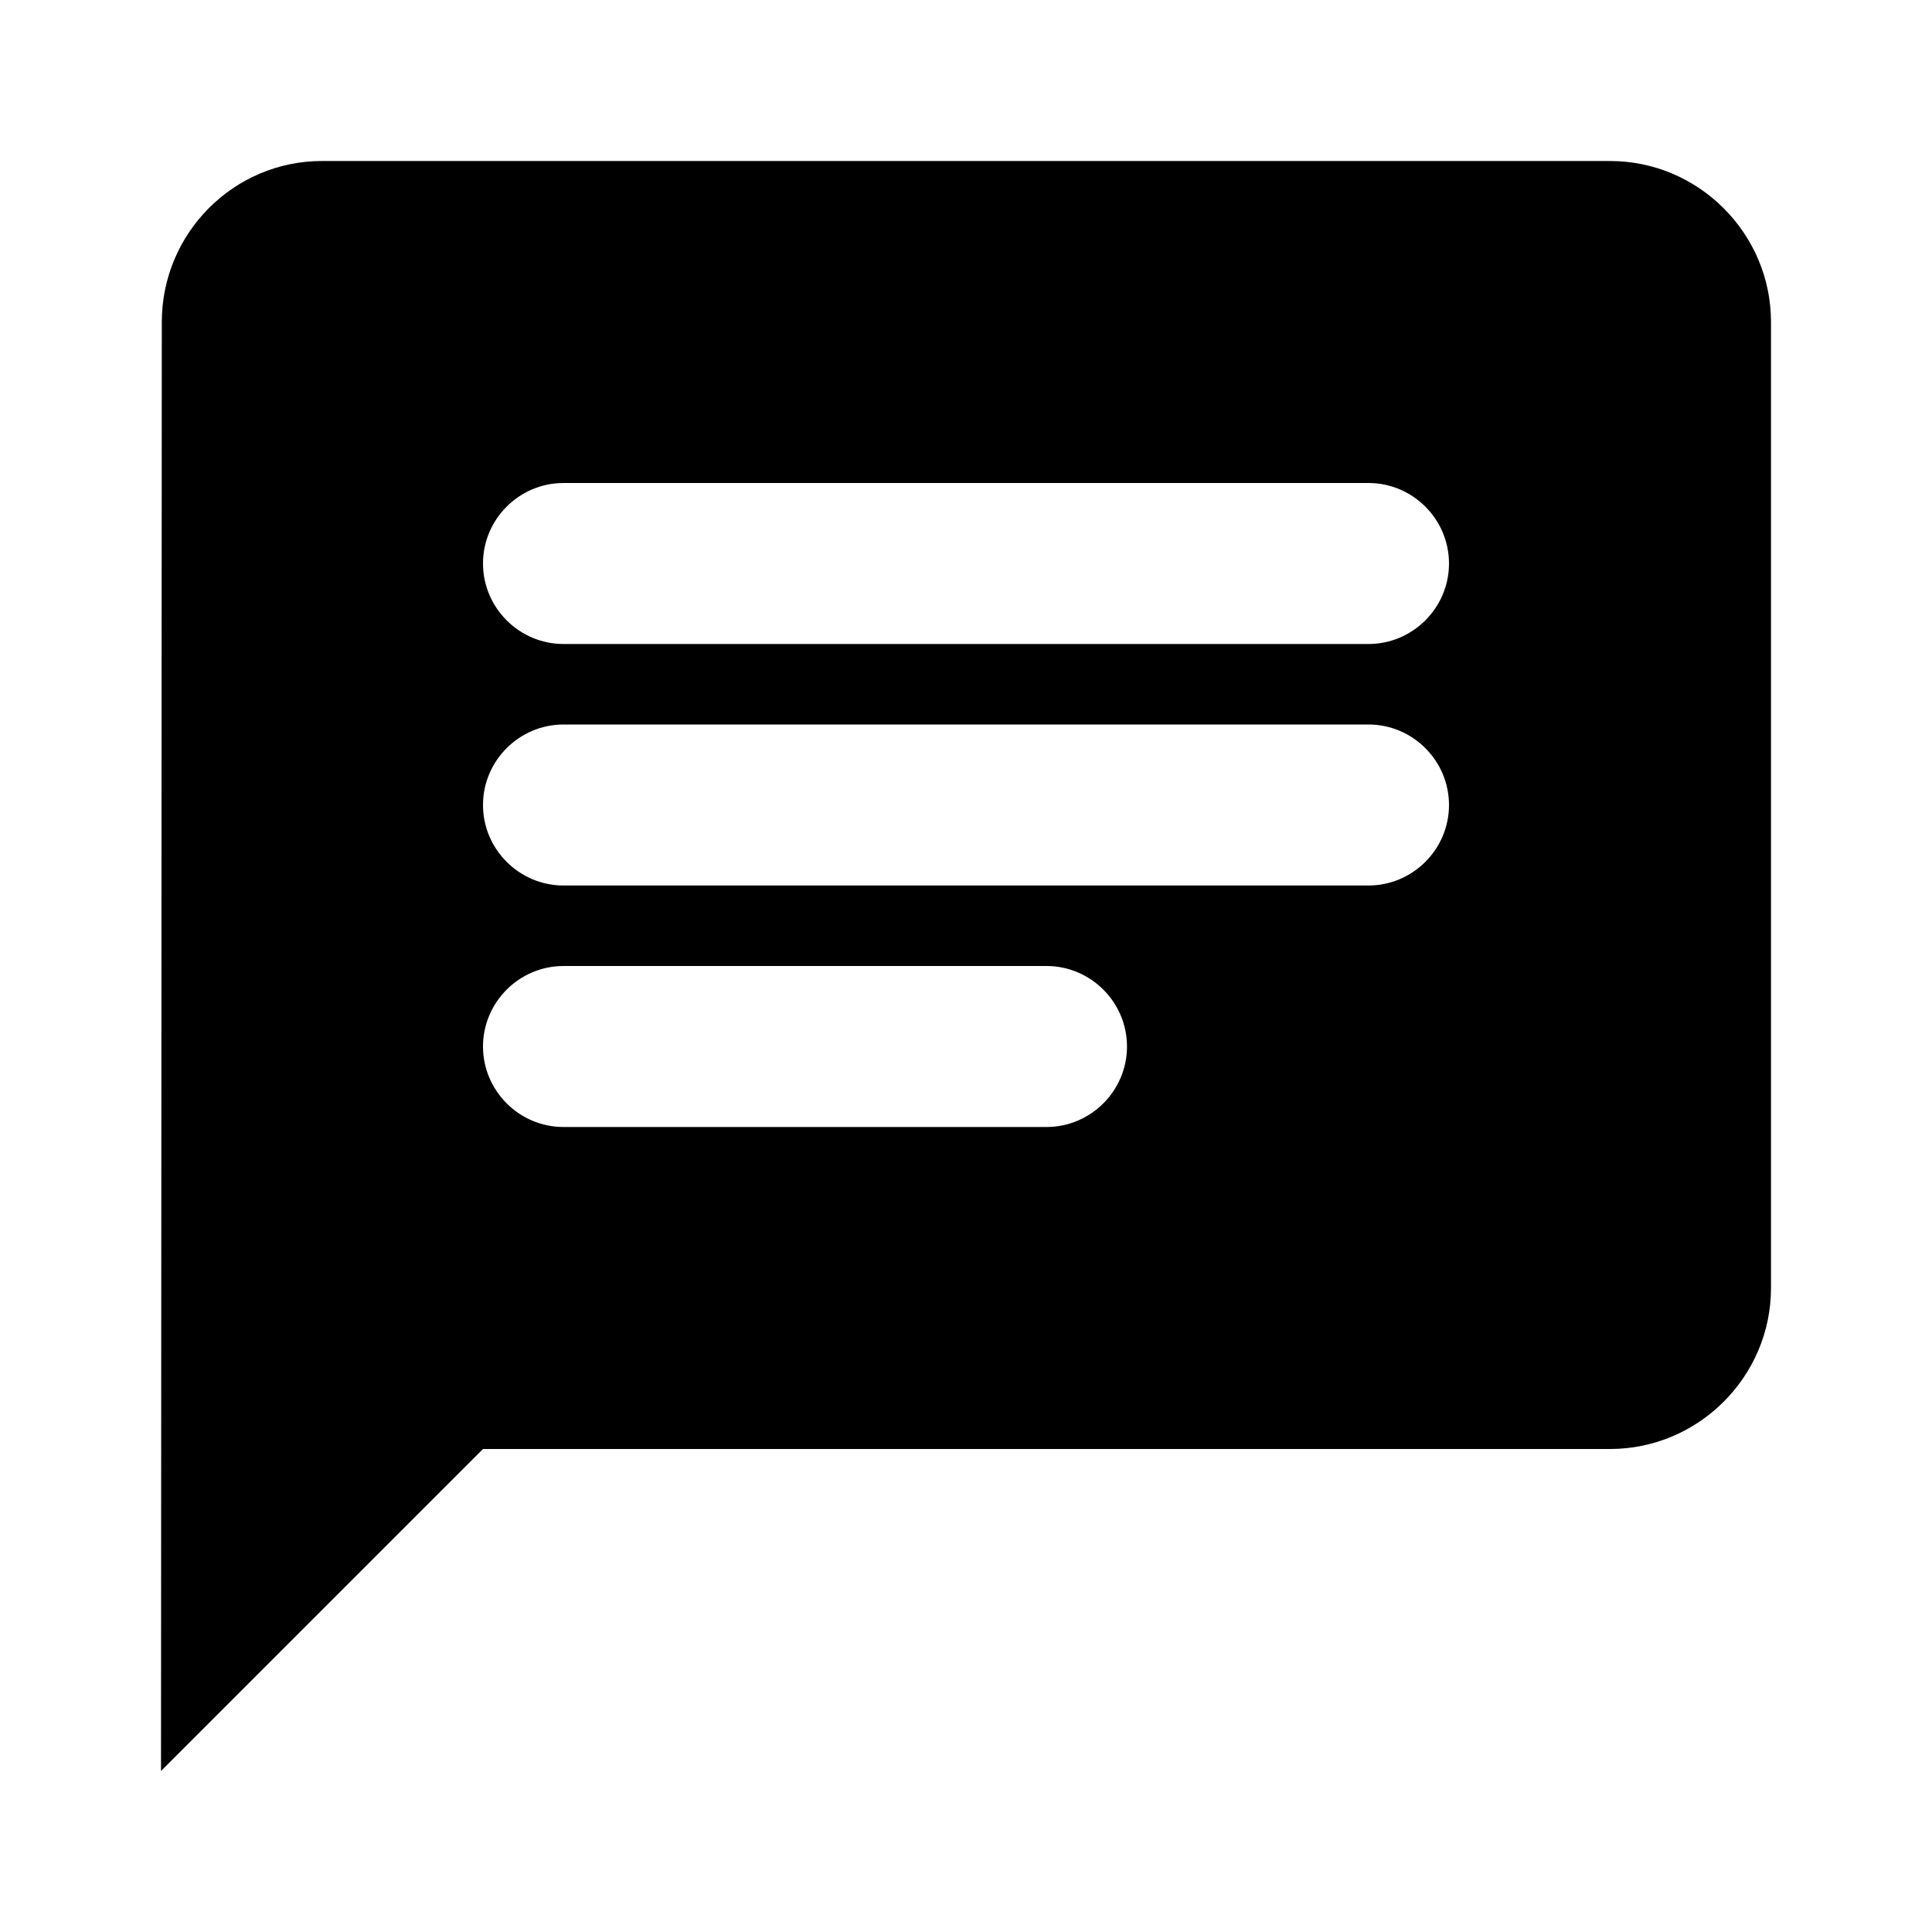
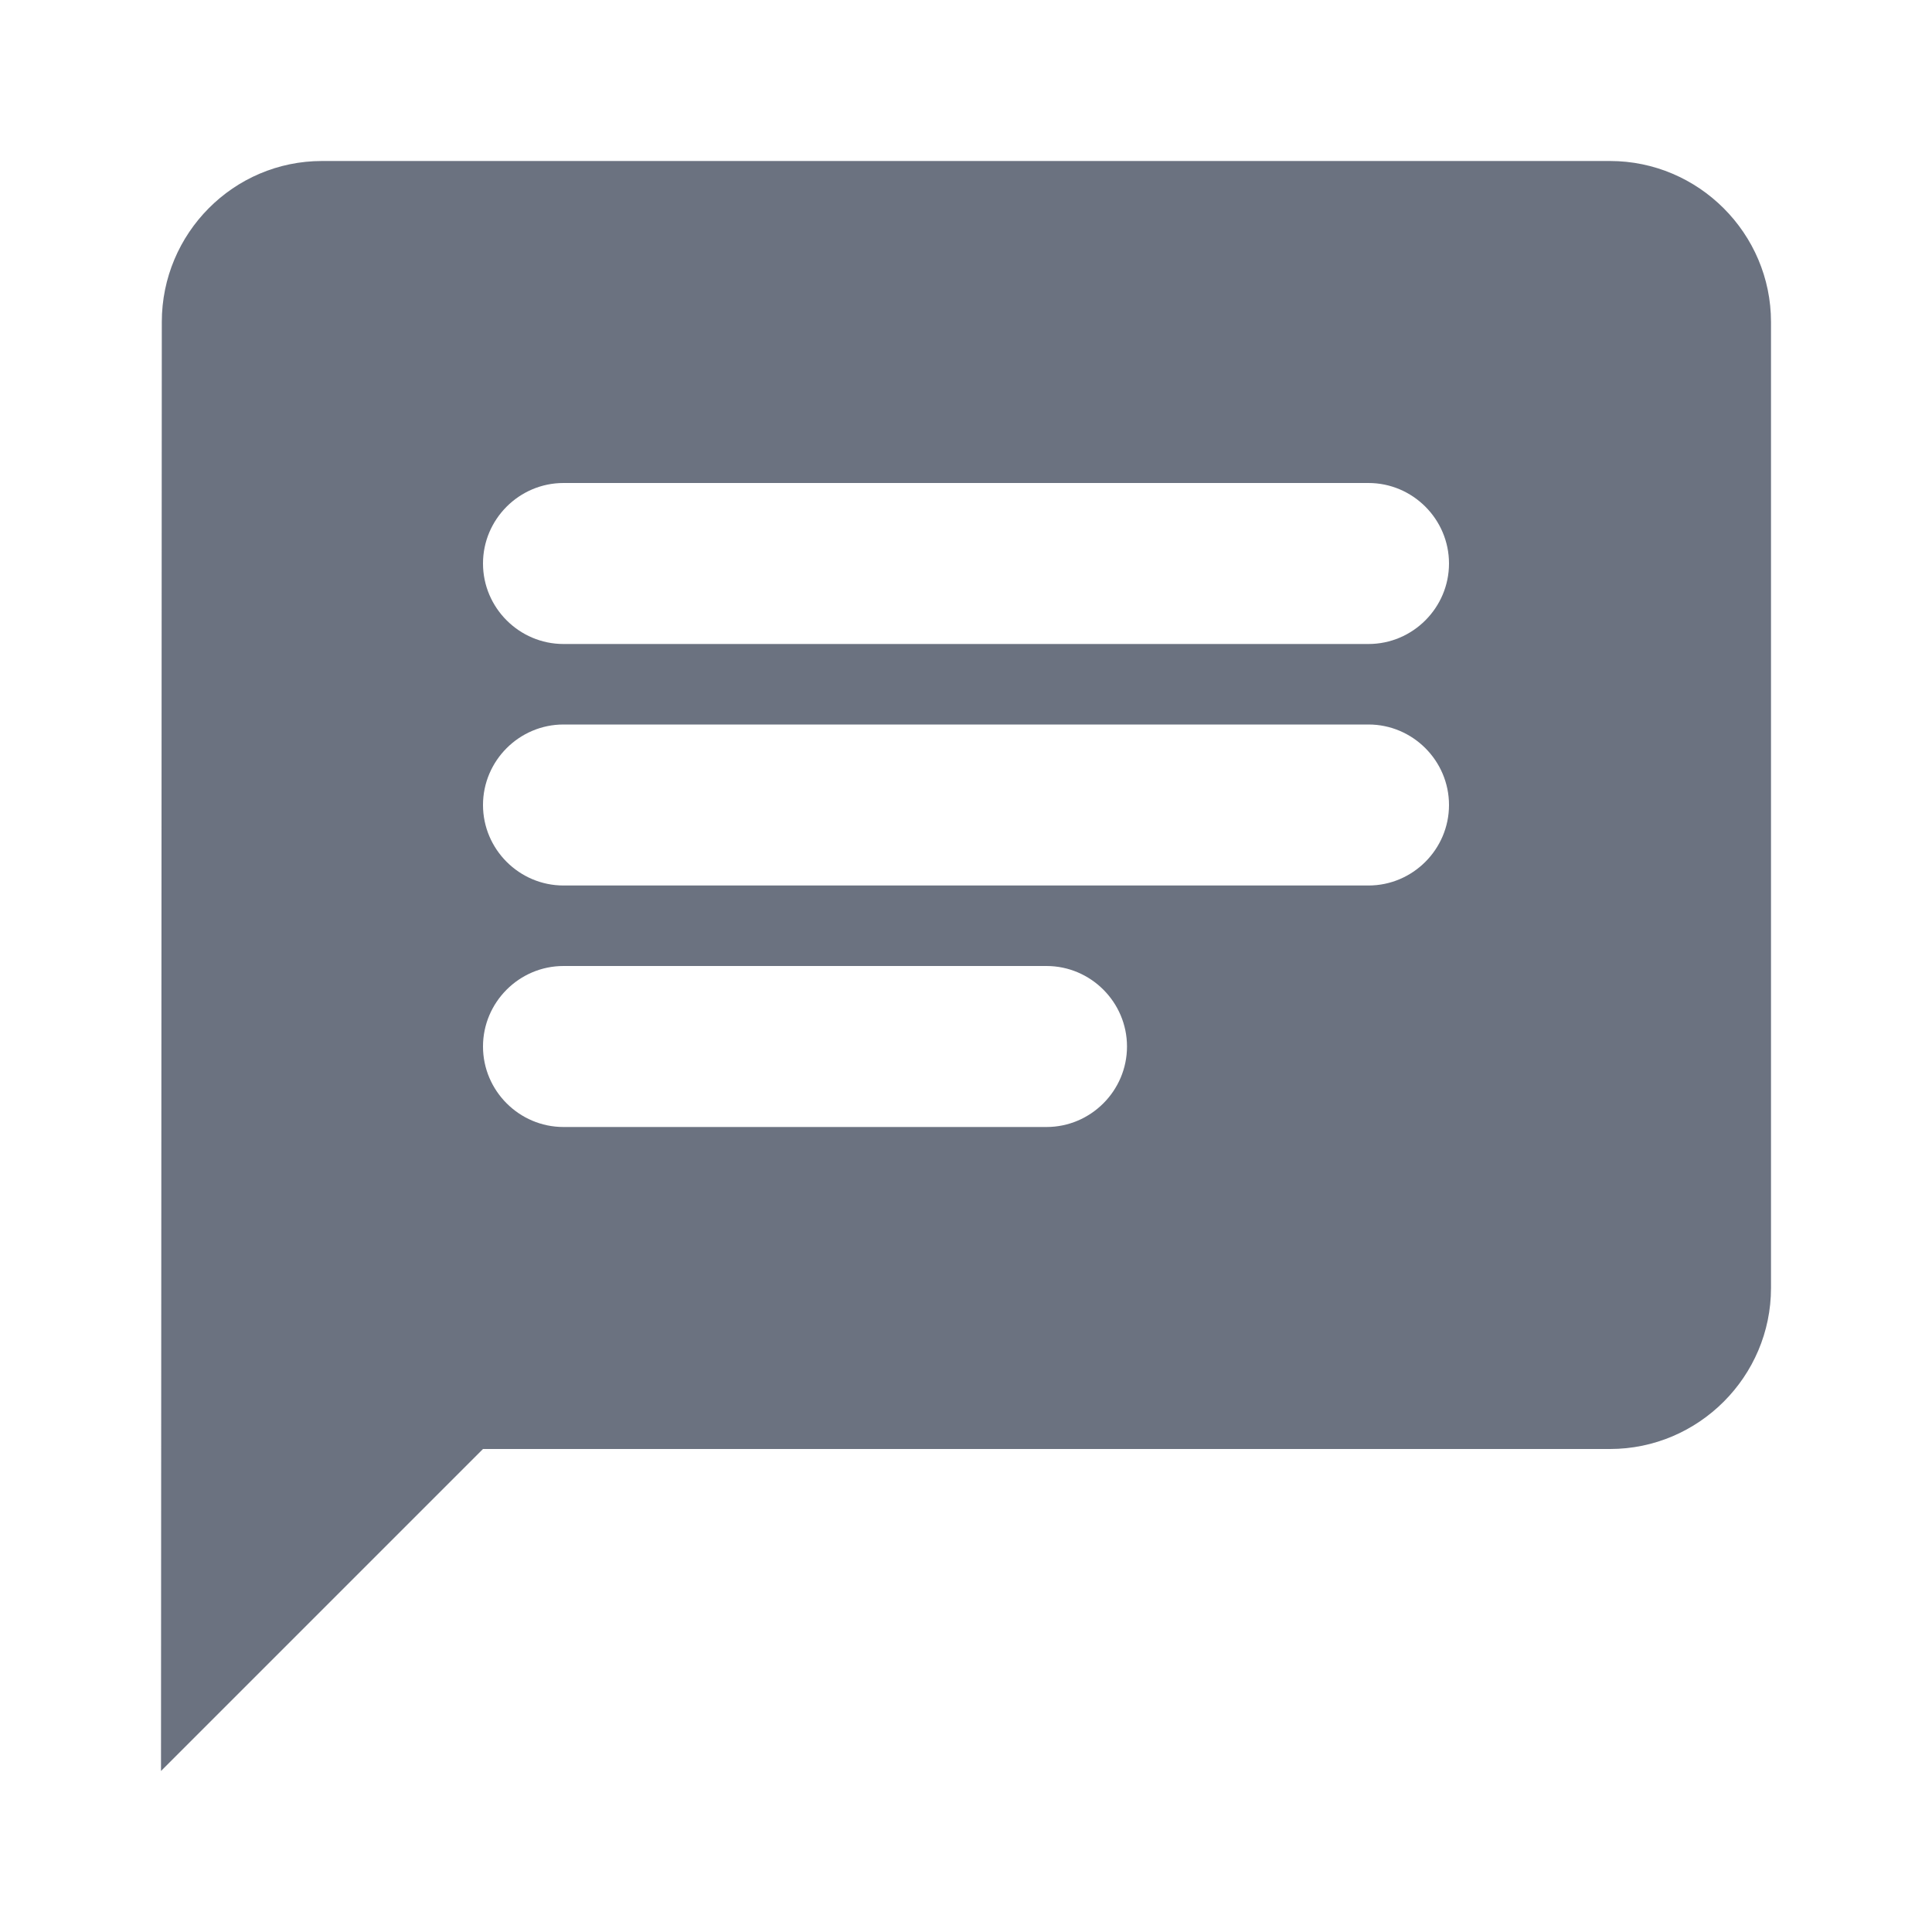
<svg xmlns="http://www.w3.org/2000/svg" viewBox="0 0 24 24">
-   <path d="M20 2H4c-1.1 0-1.99.9-1.99 2L2 22l4-4h14c1.1 0 2-.9 2-2V4c0-1.1-.9-2-2-2zM7 9h10c.55 0 1 .45 1 1s-.45 1-1 1H7c-.55 0-1-.45-1-1s.45-1 1-1zm6 5H7c-.55 0-1-.45-1-1s.45-1 1-1h6c.55 0 1 .45 1 1s-.45 1-1 1zm4-6H7c-.55 0-1-.45-1-1s.45-1 1-1h10c.55 0 1 .45 1 1s-.45 1-1 1z" fill="currentColor" />
+   <path d="M20 2H4c-1.1 0-1.99.9-1.99 2L2 22l4-4h14c1.1 0 2-.9 2-2V4c0-1.1-.9-2-2-2zM7 9h10c.55 0 1 .45 1 1s-.45 1-1 1H7c-.55 0-1-.45-1-1s.45-1 1-1zm6 5H7c-.55 0-1-.45-1-1s.45-1 1-1h6c.55 0 1 .45 1 1s-.45 1-1 1zm4-6H7c-.55 0-1-.45-1-1s.45-1 1-1h10c.55 0 1 .45 1 1s-.45 1-1 1z" fill="#6b7280" />
</svg>
